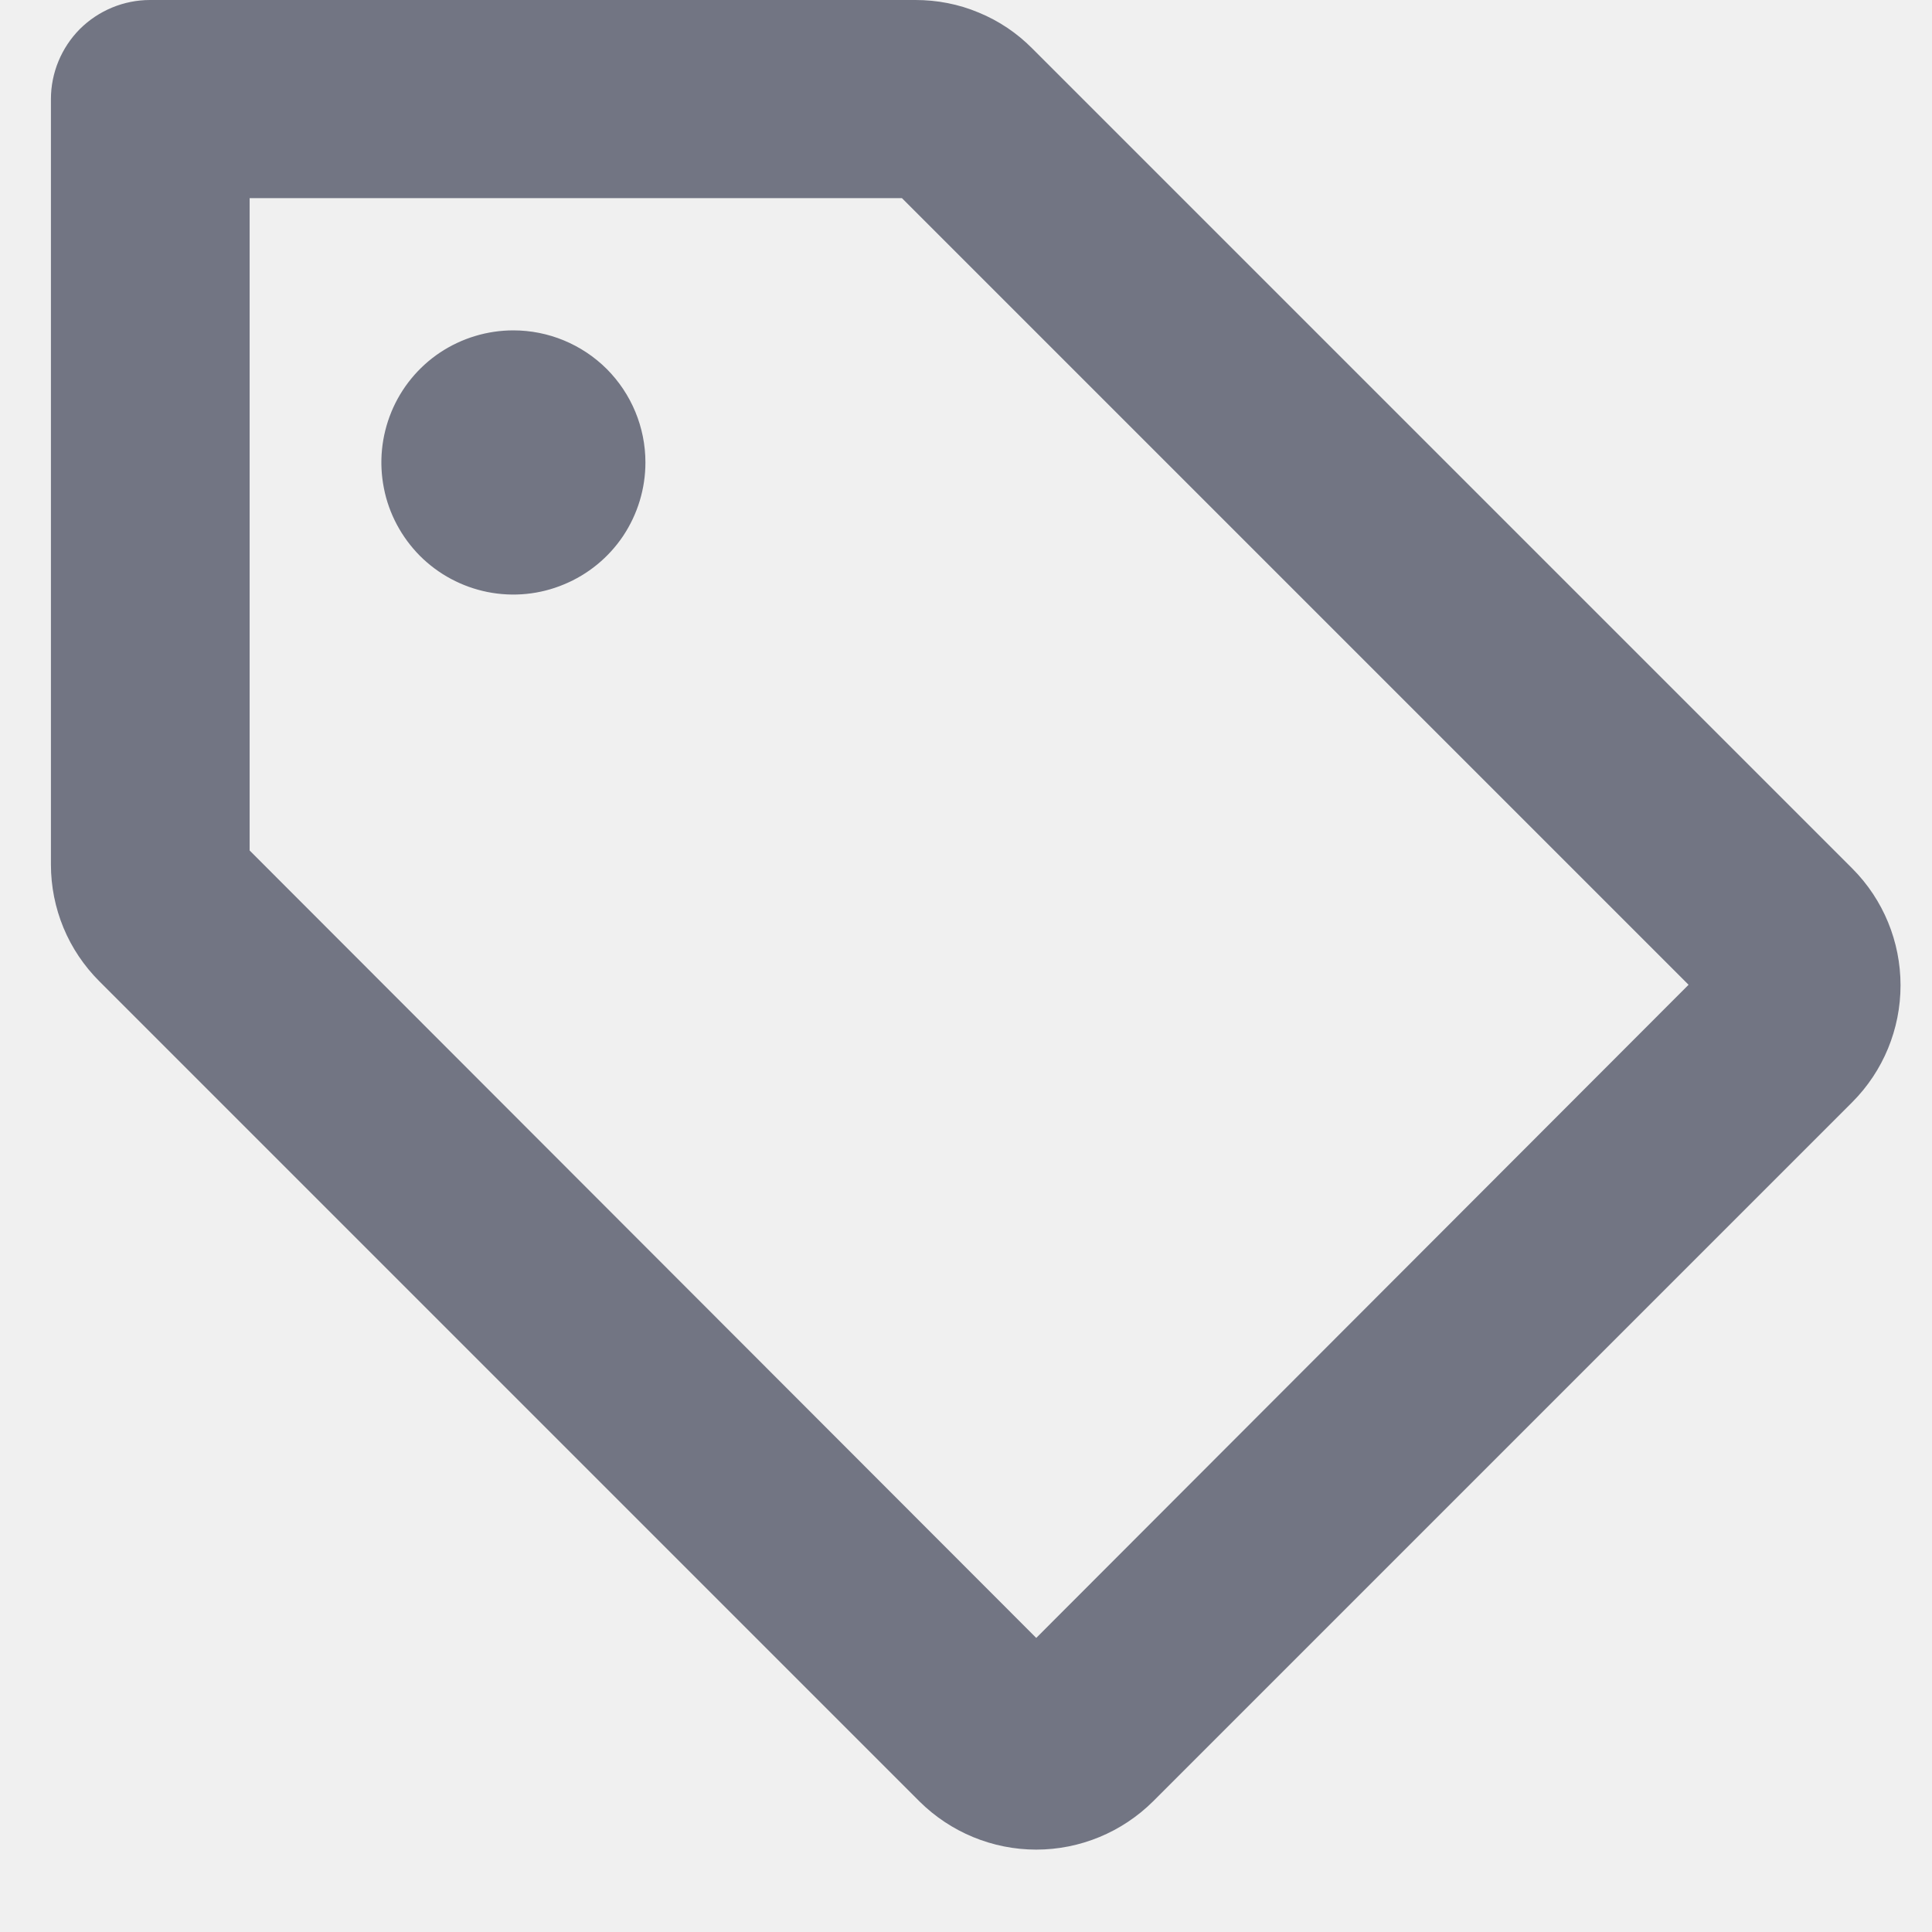
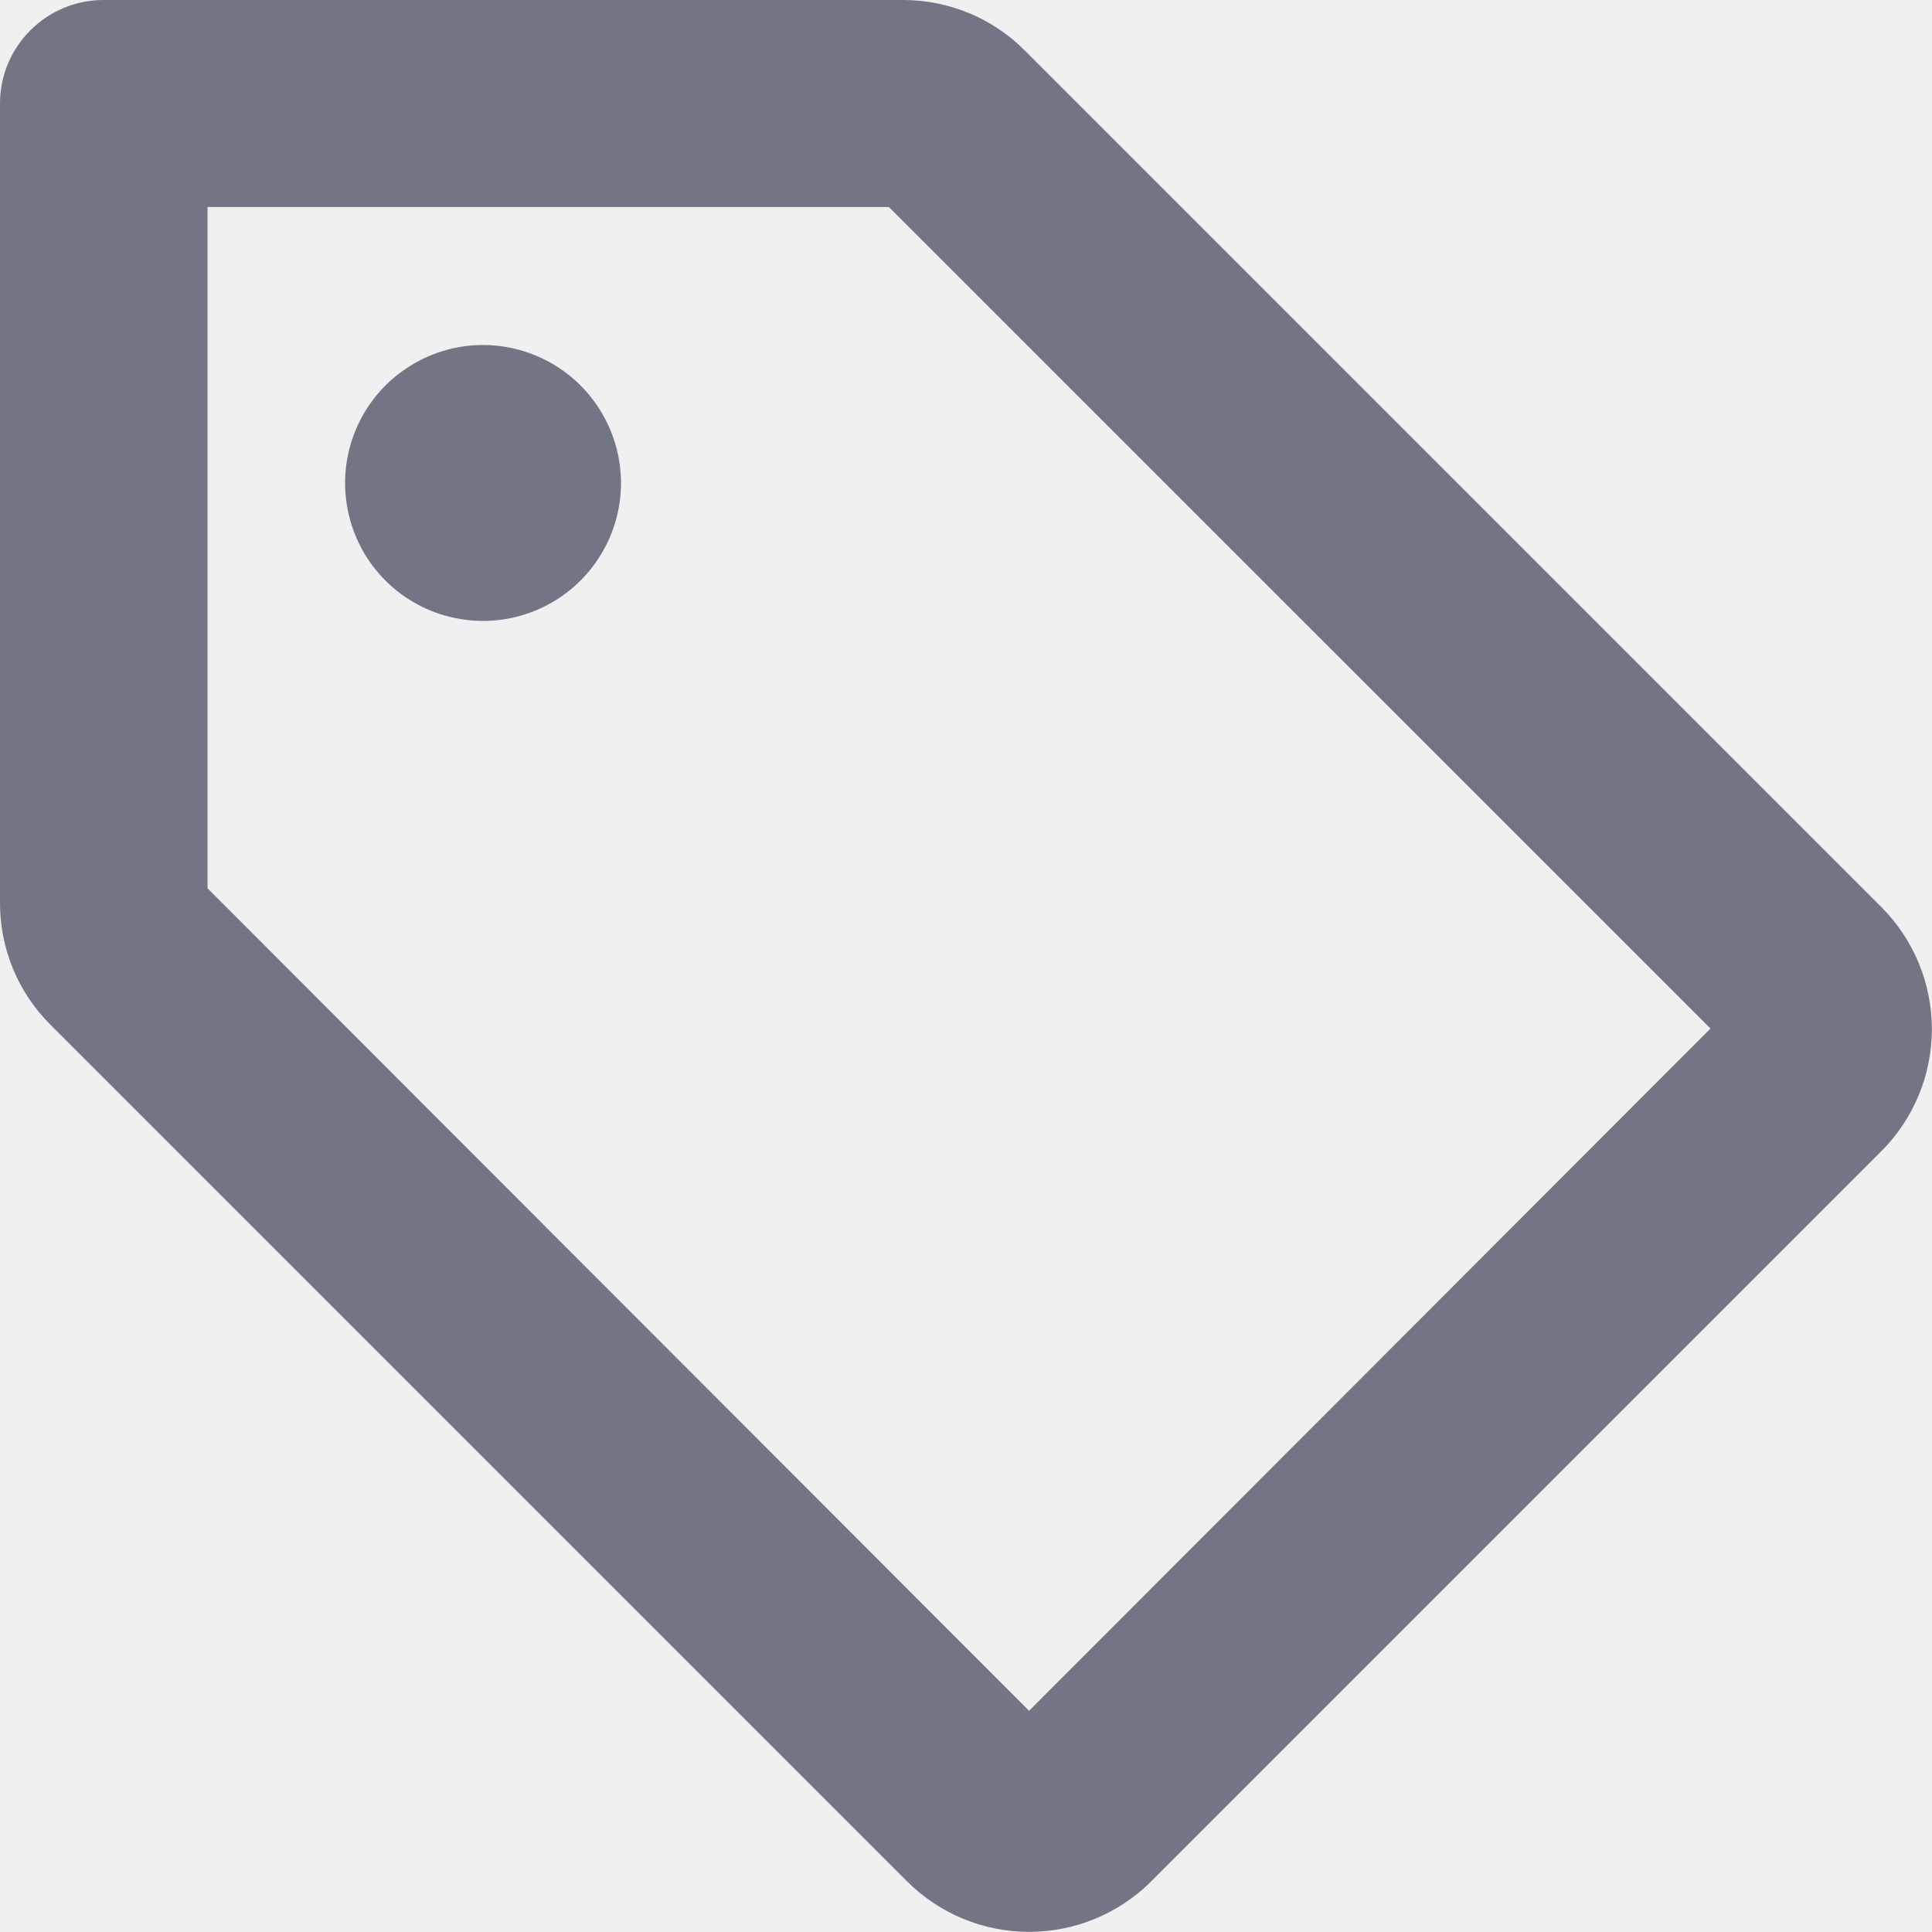
<svg xmlns="http://www.w3.org/2000/svg" width="14" height="14" viewBox="0 0 14 14" fill="none">
-   <g clip-path="url(#clip0_1830_8)">
-     <path d="M13.423 6.294L7.48 0.351C7.369 0.239 7.238 0.151 7.092 0.091C6.947 0.03 6.791 -0 6.634 3.59318e-06H1.087C0.897 3.59318e-06 0.714 0.076 0.579 0.21C0.445 0.345 0.369 0.528 0.369 0.718V6.265C0.369 6.422 0.4 6.578 0.46 6.723C0.52 6.868 0.609 7 0.72 7.111L6.663 13.054C6.888 13.277 7.192 13.403 7.509 13.403C7.826 13.403 8.13 13.277 8.355 13.054L13.423 7.986C13.647 7.761 13.772 7.457 13.772 7.14C13.772 6.823 13.647 6.519 13.423 6.294ZM7.509 11.869L1.809 6.163V1.436H6.536L12.236 7.136L7.509 11.869ZM4.677 3.351C4.677 3.54 4.621 3.725 4.516 3.883C4.411 4.04 4.261 4.163 4.086 4.235C3.912 4.308 3.719 4.327 3.533 4.29C3.348 4.253 3.177 4.162 3.043 4.028C2.91 3.894 2.818 3.723 2.782 3.538C2.745 3.352 2.764 3.16 2.836 2.985C2.908 2.81 3.031 2.66 3.188 2.555C3.346 2.45 3.531 2.394 3.72 2.394C3.974 2.394 4.217 2.495 4.397 2.674C4.576 2.854 4.677 3.097 4.677 3.351Z" fill="#727583" />
+   <g clip-path="url(#clip0_3519_2)">
+     <path d="M13.634 6.574L7.427 0.367C7.311 0.25 7.174 0.158 7.022 0.095C6.87 0.032 6.708 -0 6.544 3.75295e-06H0.75C0.551 3.75295e-06 0.36 0.079 0.22 0.22C0.079 0.36 3.75295e-06 0.551 3.75295e-06 0.75V6.544C-0 6.708 0.032 6.87 0.095 7.022C0.158 7.174 0.25 7.311 0.367 7.427L6.574 13.634C6.809 13.868 7.126 13.999 7.457 13.999C7.789 13.999 8.106 13.868 8.341 13.634L13.634 8.341C13.868 8.106 13.999 7.789 13.999 7.457C13.999 7.126 13.868 6.809 13.634 6.574ZM7.457 12.397L1.504 6.437V1.5H6.441L12.395 7.453L7.457 12.397ZM4.5 3.5C4.5 3.698 4.441 3.891 4.331 4.055C4.221 4.22 4.065 4.348 3.883 4.423C3.7 4.499 3.499 4.519 3.305 4.48C3.111 4.442 2.933 4.347 2.793 4.207C2.653 4.067 2.558 3.889 2.52 3.695C2.481 3.501 2.501 3.3 2.577 3.117C2.652 2.935 2.78 2.779 2.945 2.669C3.109 2.559 3.302 2.5 3.5 2.5C3.765 2.5 4.019 2.606 4.207 2.793C4.394 2.981 4.5 3.235 4.5 3.5Z" fill="#727583" />
  </g>
  <defs>
-     <clipPath id="clip0_1830_8">
-       <rect width="13.404" height="13.404" fill="white" transform="translate(0.369141)" />
+     <clipPath id="clip0_3519_2">
+       <rect width="14" height="14" fill="white" />
    </clipPath>
  </defs>
</svg>
